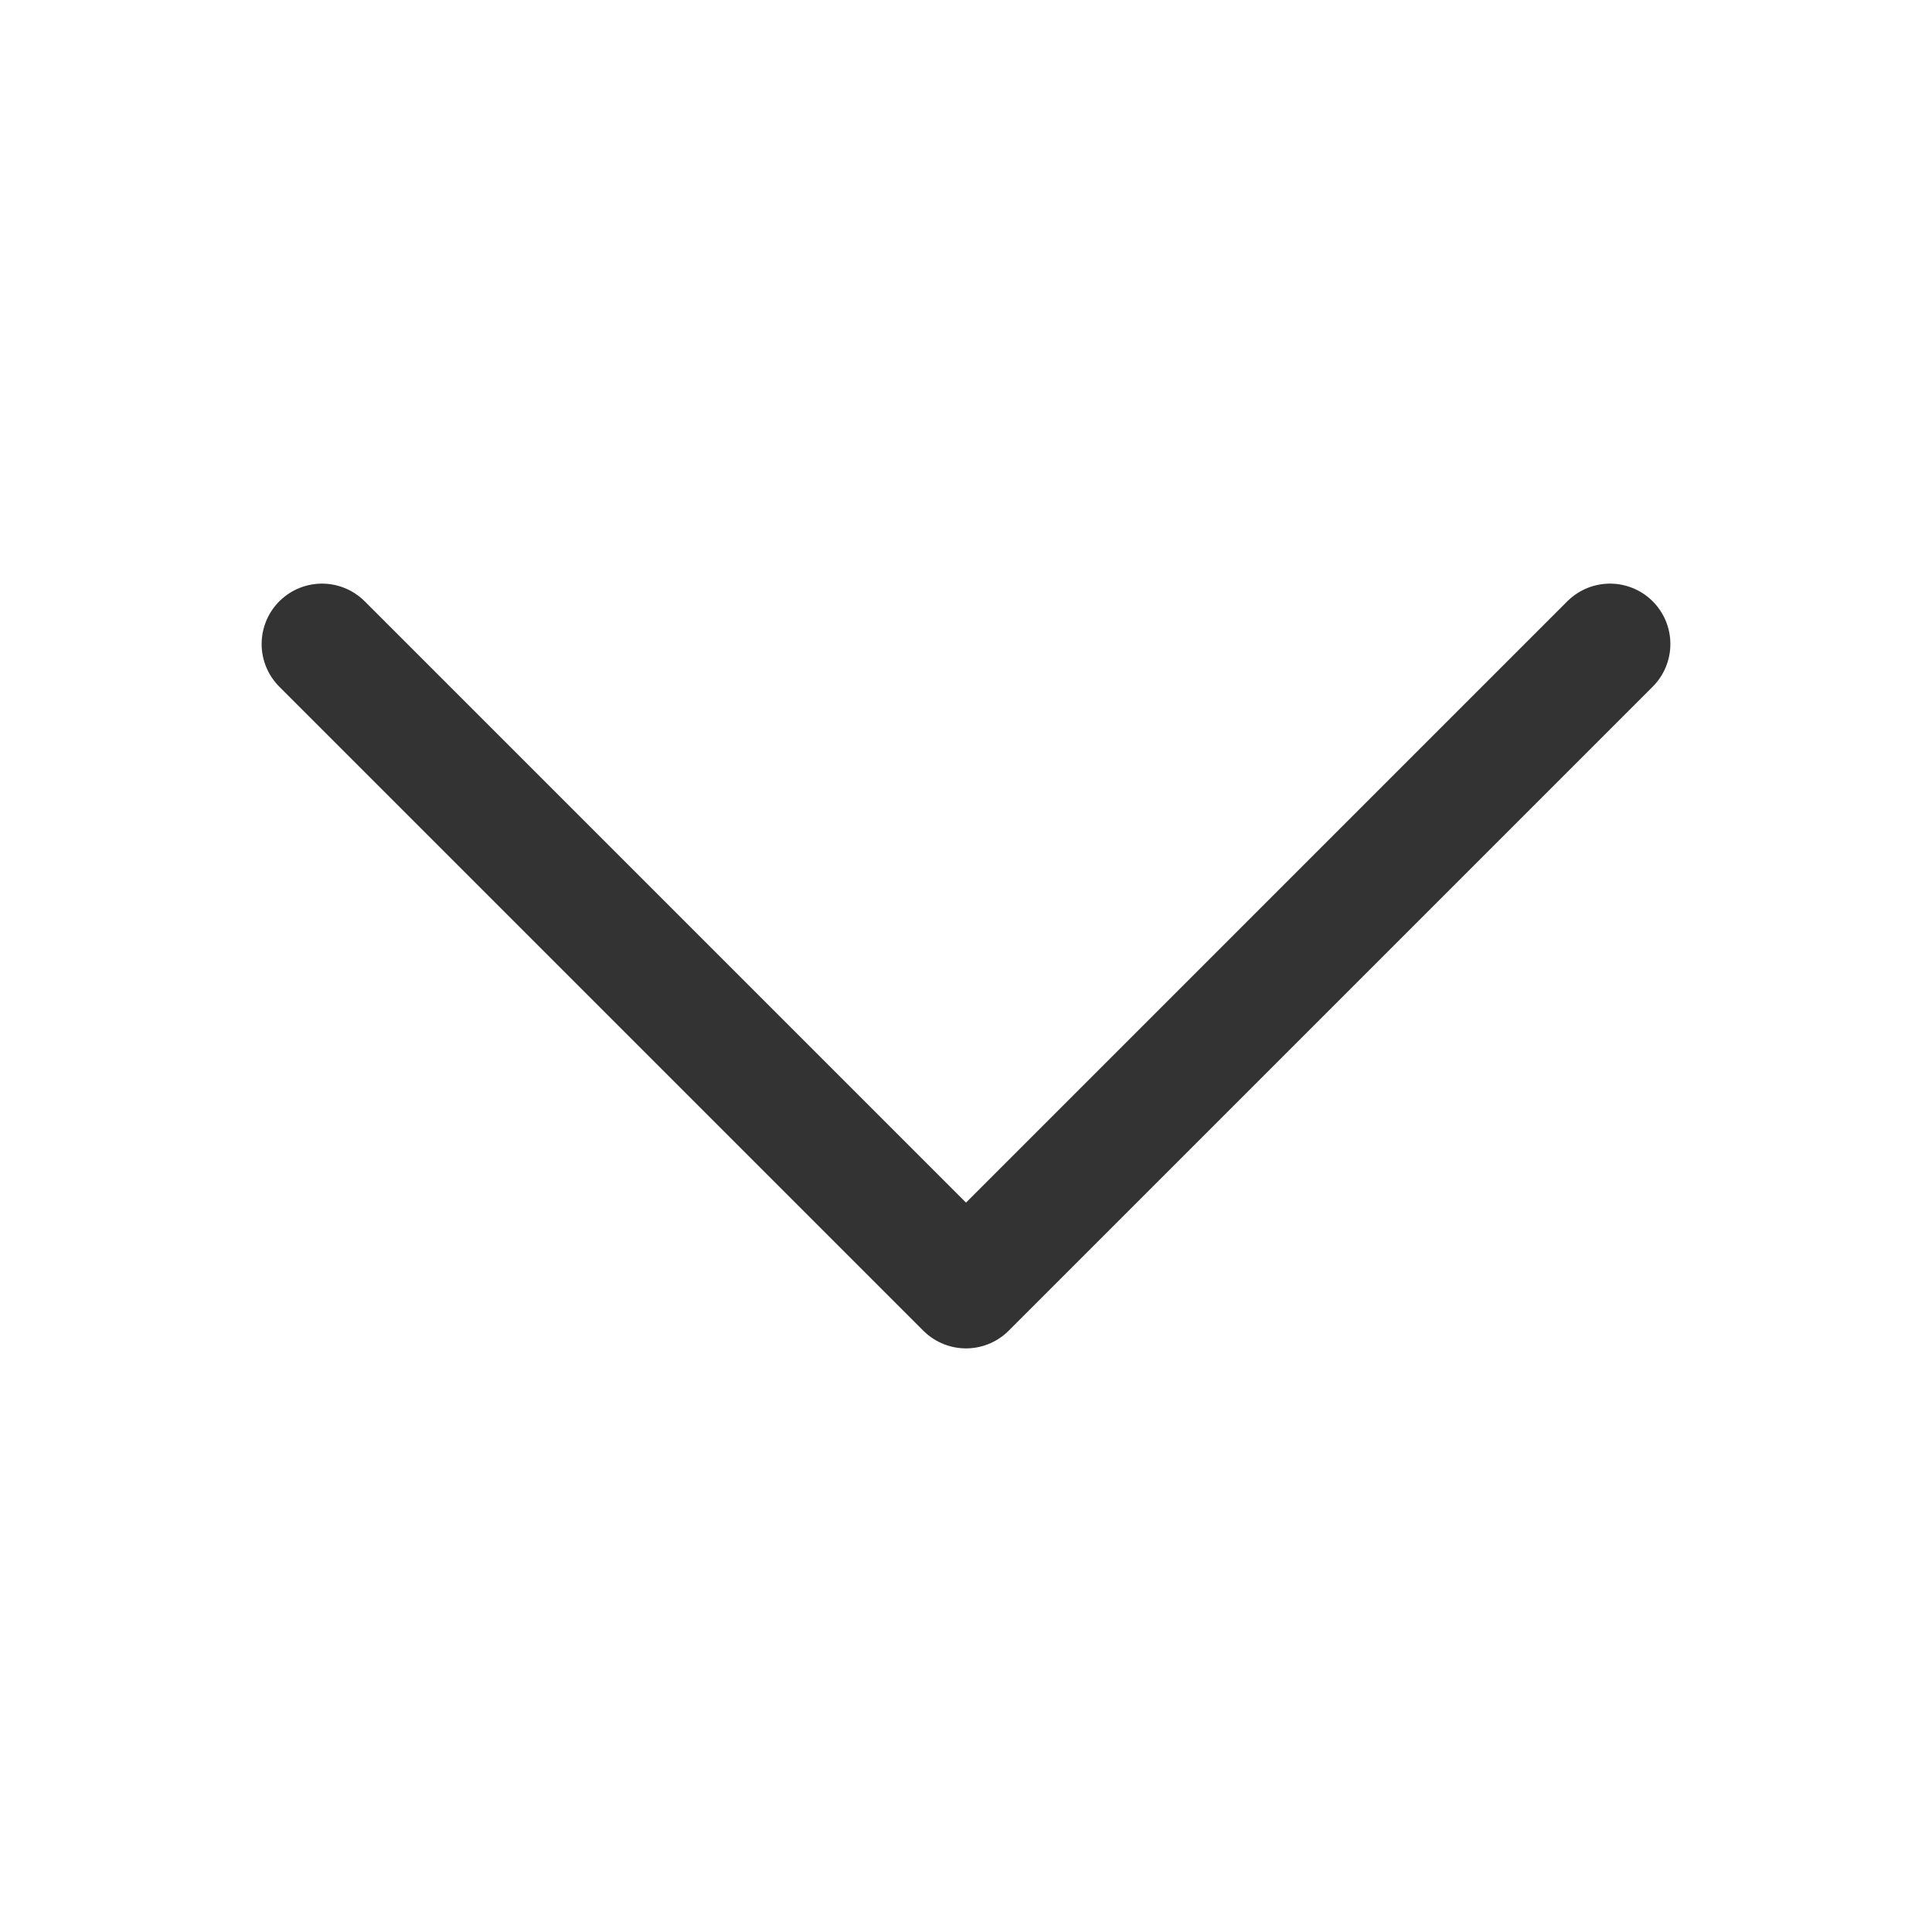
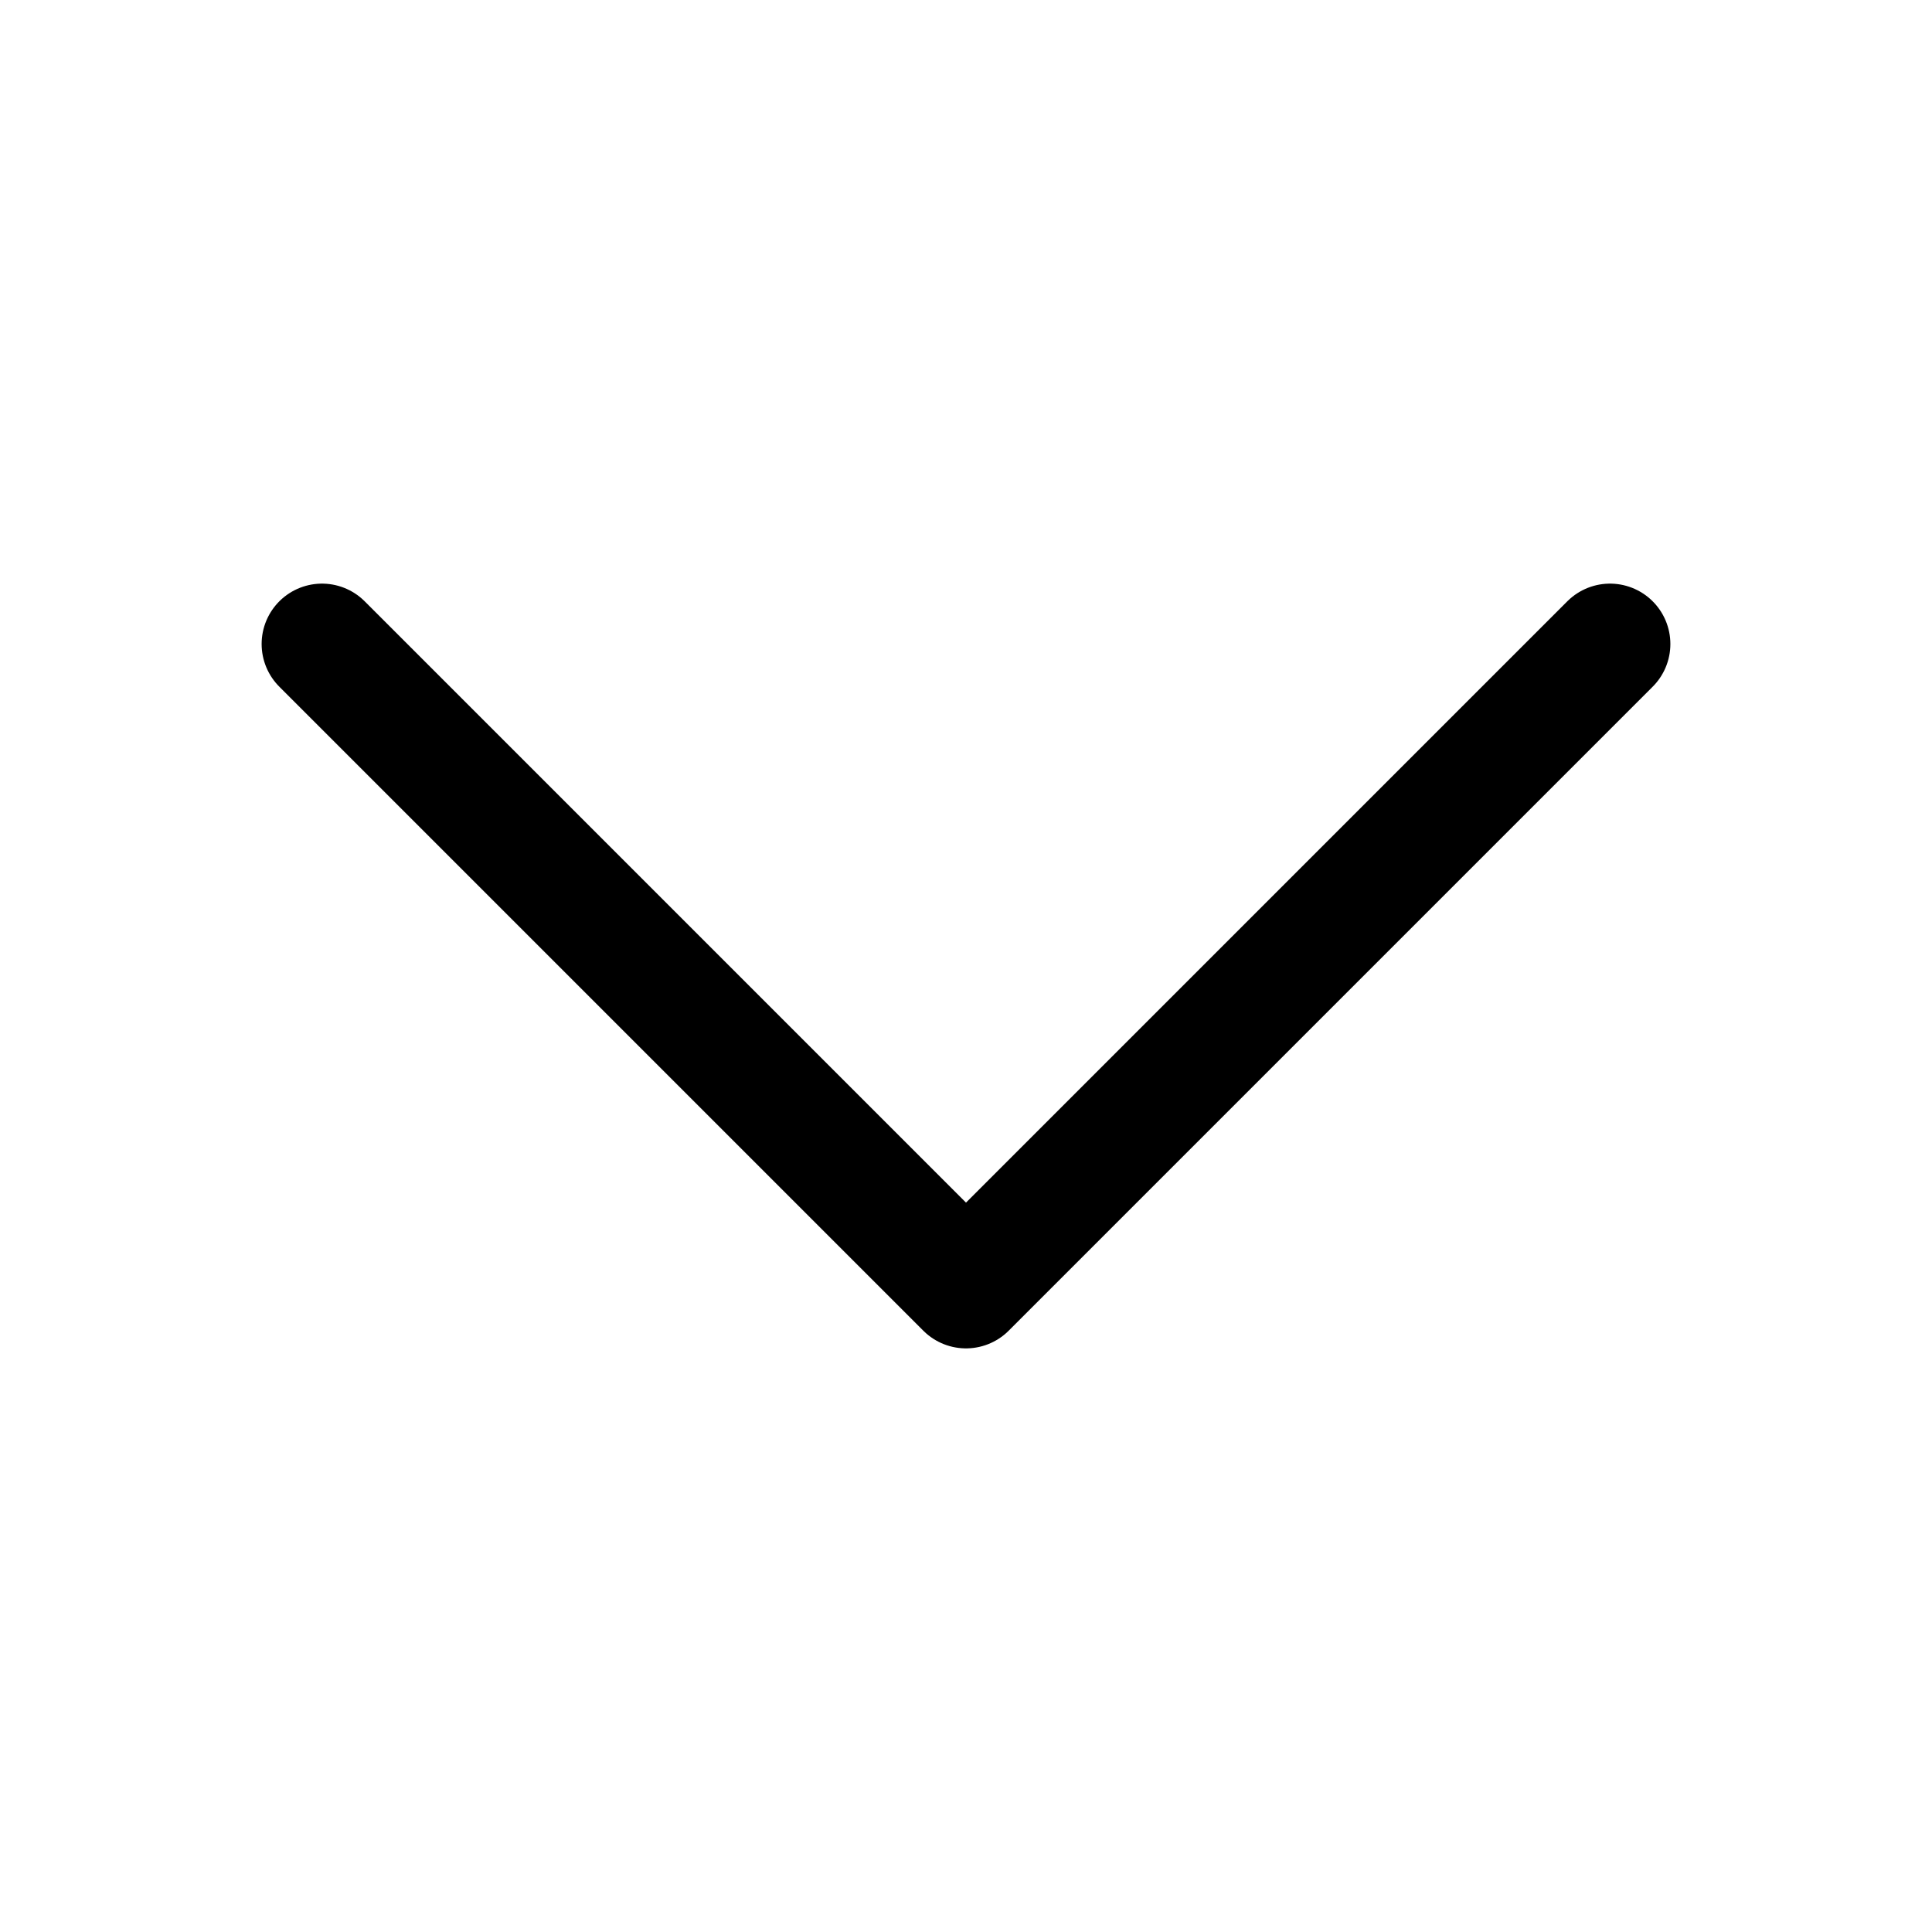
<svg xmlns="http://www.w3.org/2000/svg" width="240" height="240" id="svg5" version="1.1">
  <defs id="defs2">
    </defs>
  <g id="layer1">
-     <path style="fill:none;stroke:#333333;stroke-width:15;stroke-linecap:round;stroke-linejoin:round;stroke-dasharray:none;stroke-opacity:1" d="M 200,80 120,160 40,80" id="path236" />
+     <path style="fill:none;stroke:#000000;stroke-width:15;stroke-linecap:round;stroke-linejoin:round;stroke-dasharray:none;stroke-opacity:1" d="M 200,80 120,160 40,80" id="path236" />
  </g>
</svg>
